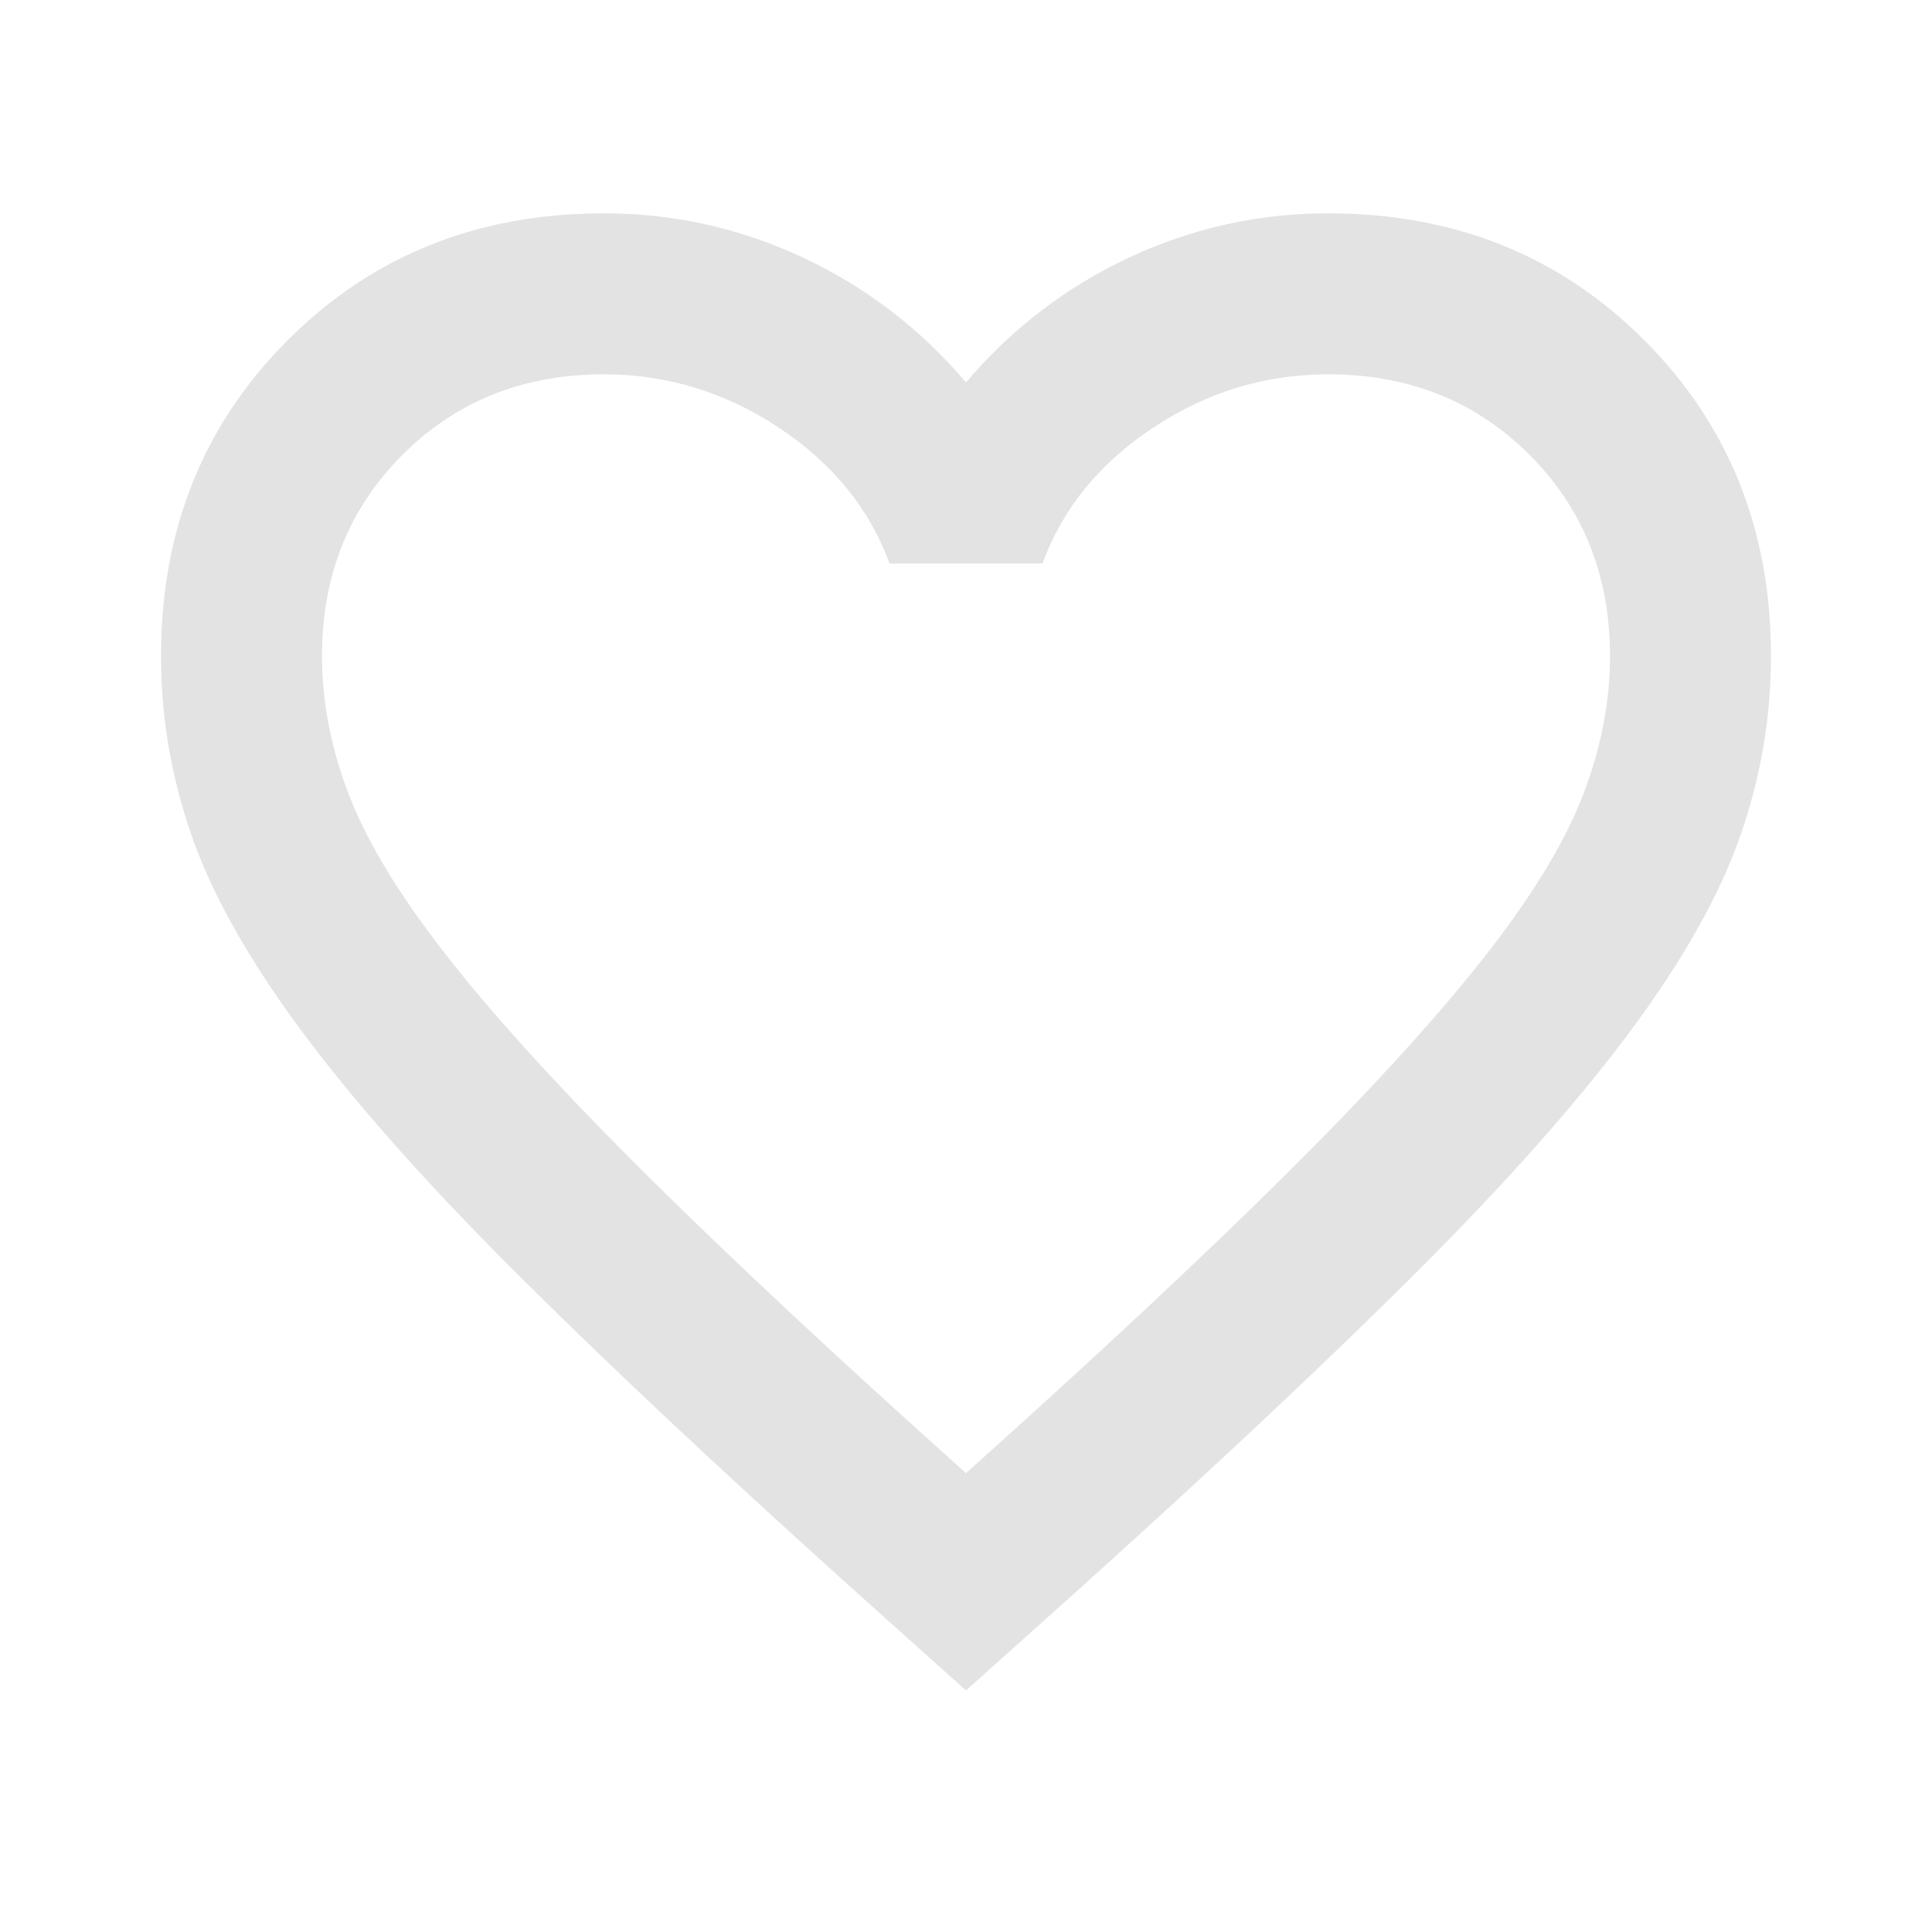
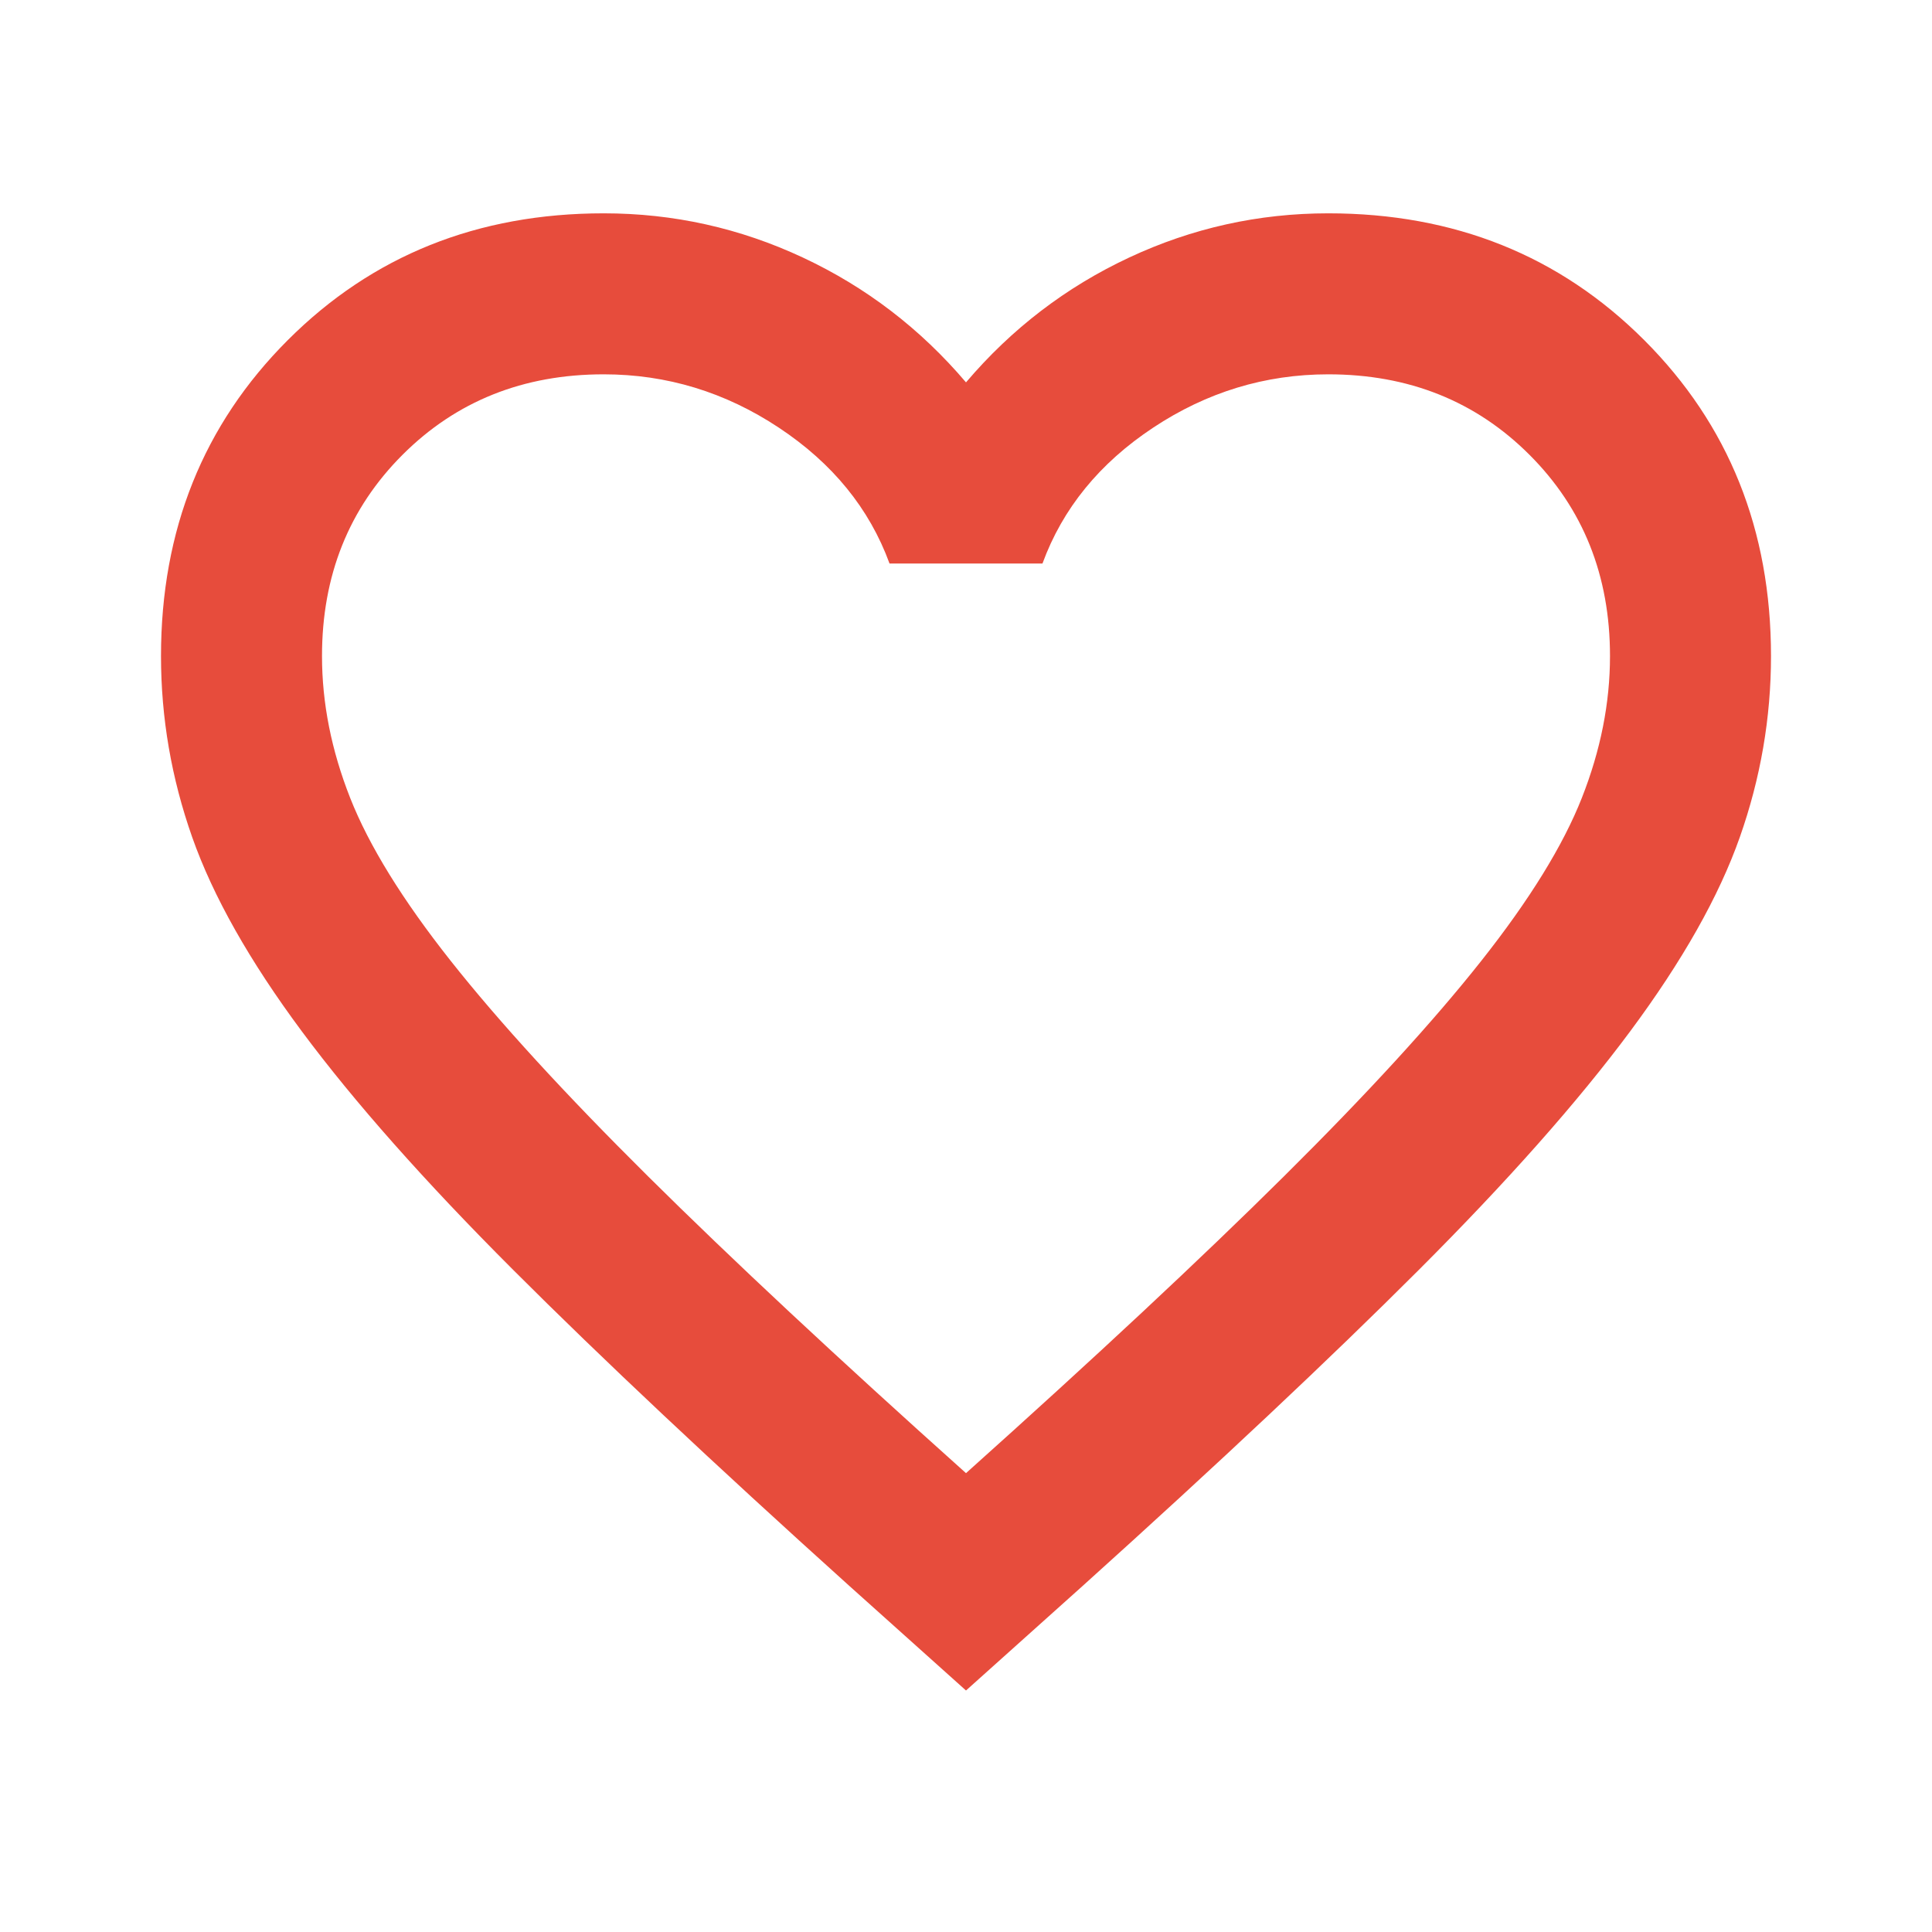
- <svg xmlns="http://www.w3.org/2000/svg" height="24px" viewBox="0 -960 960 960" width="24px" fill="#e3e3e3">
+ <svg xmlns="http://www.w3.org/2000/svg" height="24px" viewBox="0 -960 960 960" width="24px" fill="#E74C3C">
  <path d="m480-120-58-52q-101-91-167-157T150-447.5Q111-500 95.5-544T80-634q0-94 63-157t157-63q52 0 99 22t81 62q34-40 81-62t99-22q94 0 157 63t63 157q0 46-15.5 90T810-447.5Q771-395 705-329T538-172l-58 52Zm0-108q96-86 158-147.5t98-107q36-45.5 50-81t14-70.5q0-60-40-100t-100-40q-47 0-87 26.5T518-680h-76q-15-41-55-67.5T300-774q-60 0-100 40t-40 100q0 35 14 70.5t50 81q36 45.5 98 107T480-228Zm0-273Z" />
</svg>
